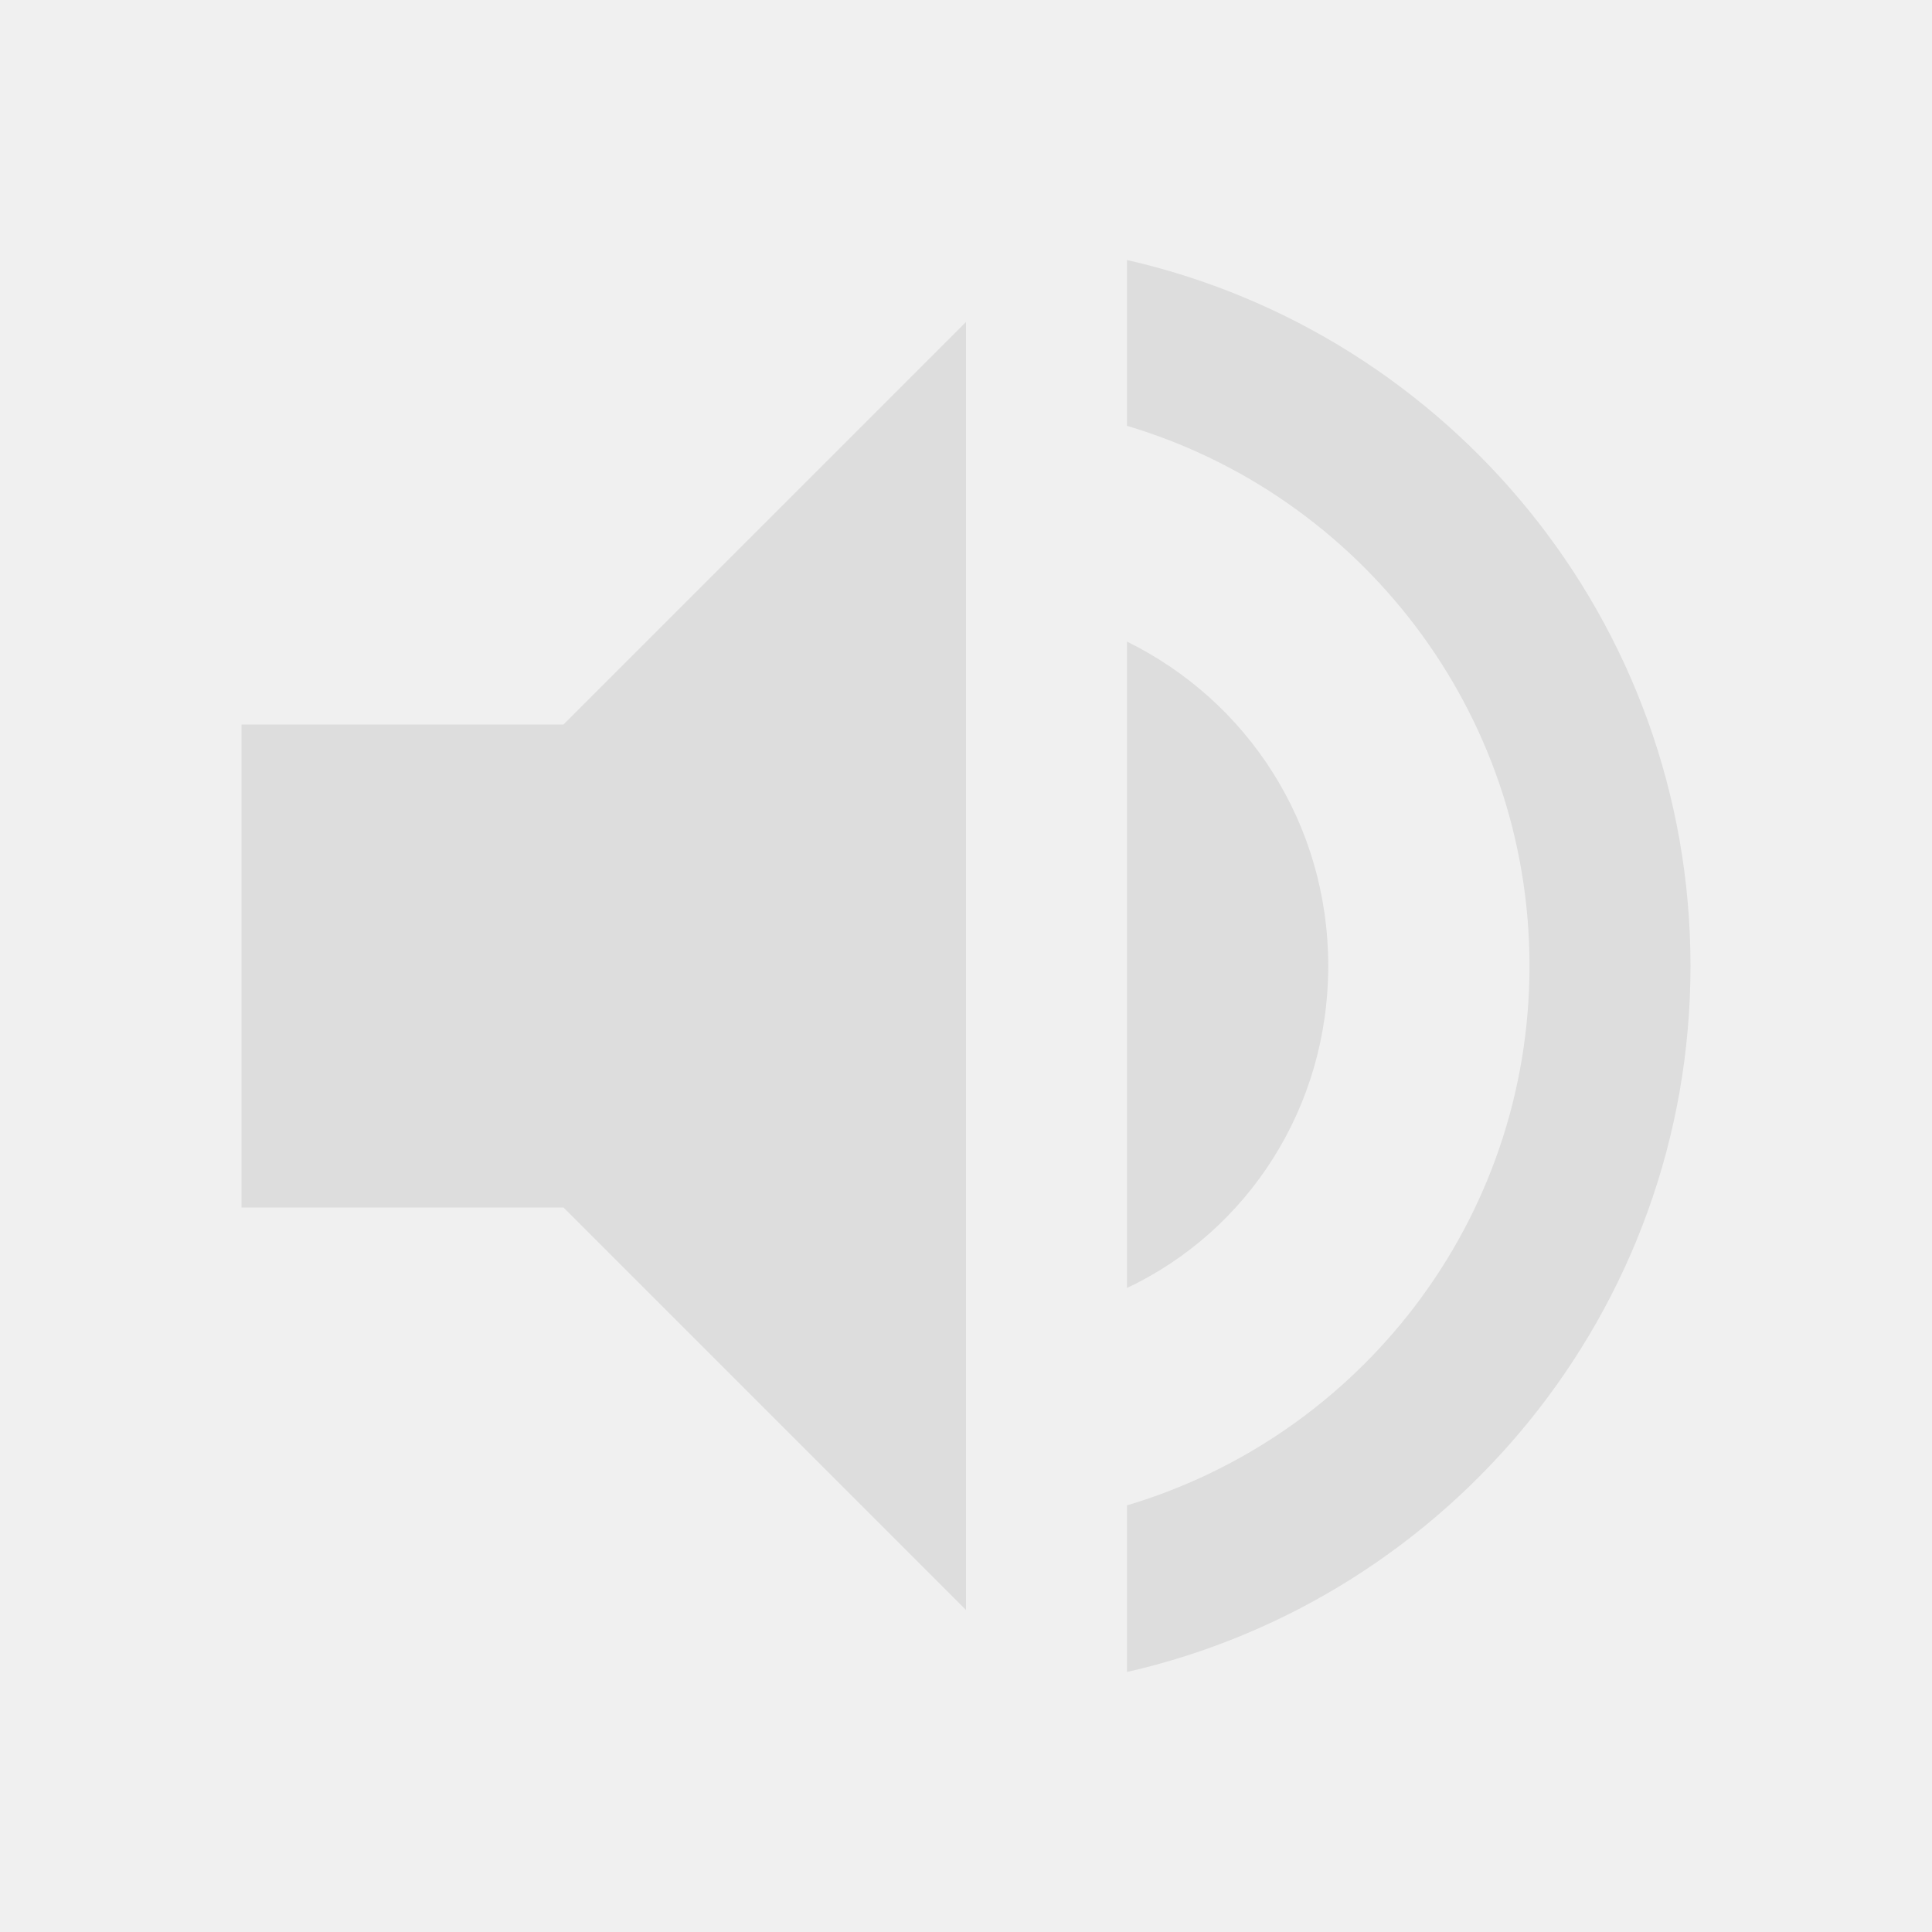
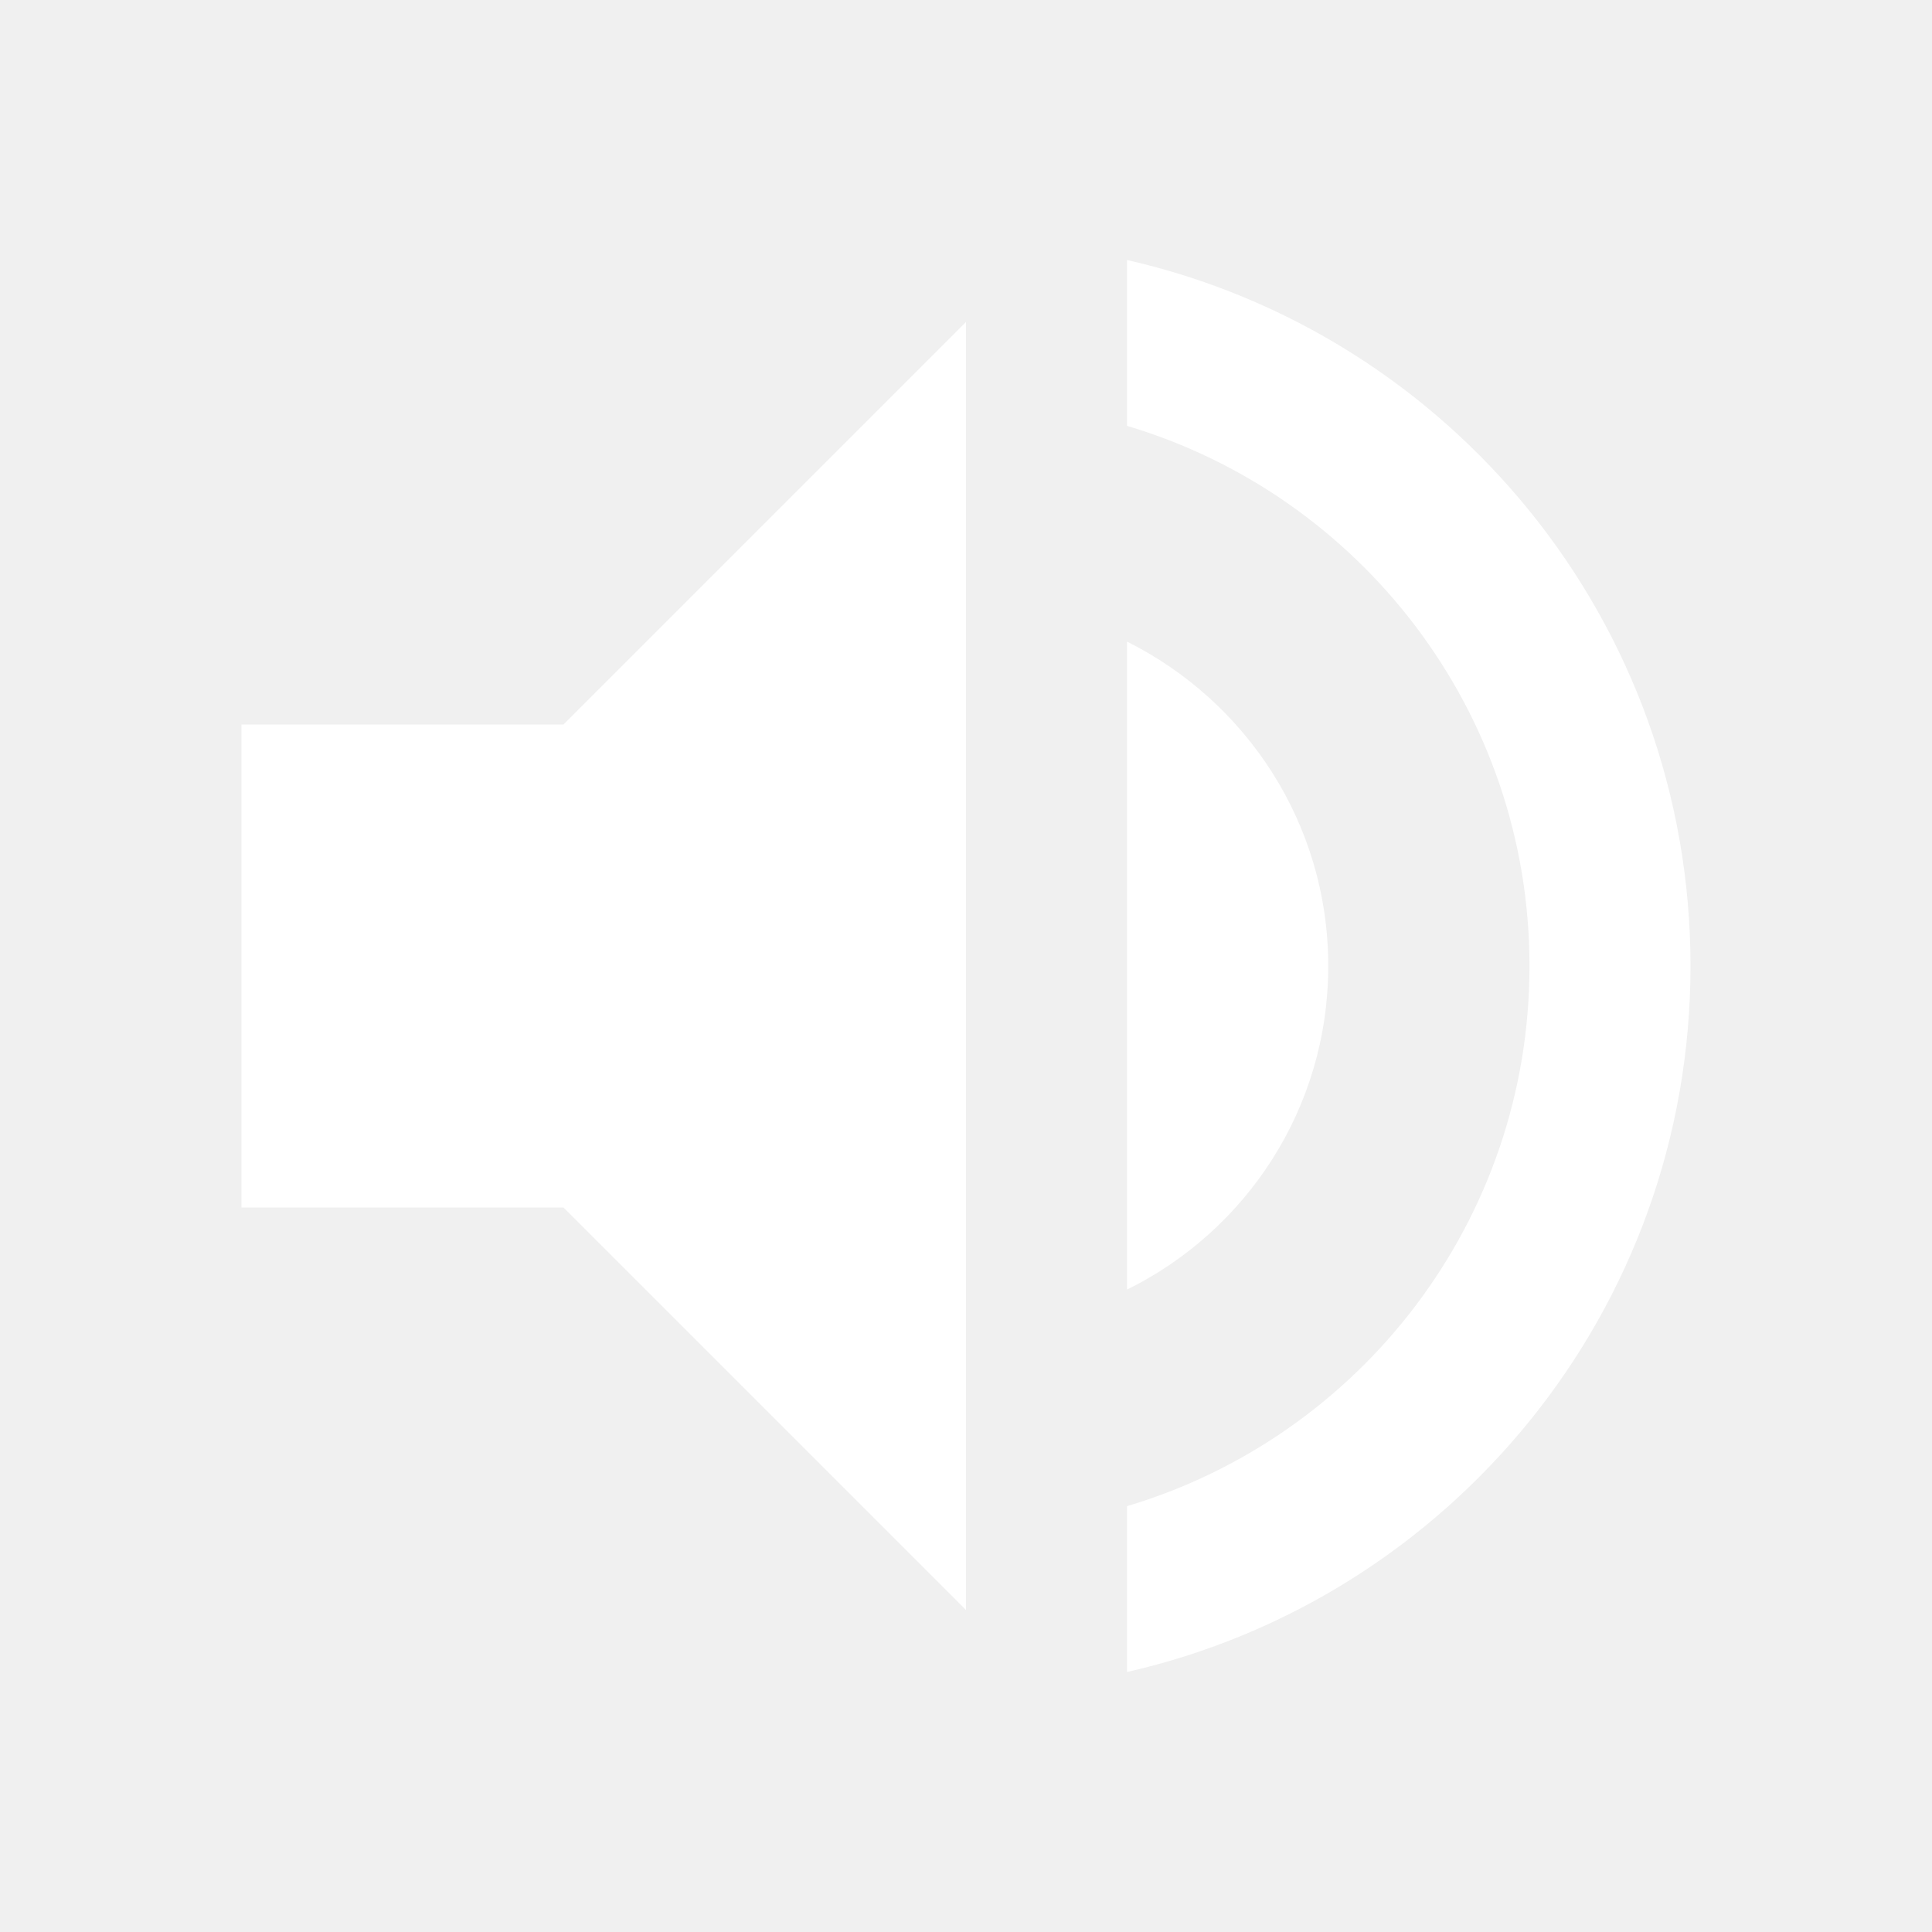
- <svg xmlns="http://www.w3.org/2000/svg" viewBox="0 0 24 24">
-   <path fill="#dddddd" d="M14,3.23V5.29C16.89,6.15 19,8.83 19,12C19,15.17 16.89,17.84 14,18.7V20.77C18,19.86 21,16.28 21,12C21,7.72 18,4.14 14,3.23M16.5,12C16.5,10.23 15.5,8.71 14,7.97V16C15.5,15.29 16.5,13.76 16.5,12M3,9V15H7L12,20V4L7,9H3Z" />
+ <svg xmlns="http://www.w3.org/2000/svg" height="24px" viewBox="0 0 24 24" width="24px" fill="#FFFFFF">
+   <path d="M0 0h24v24H0z" fill="none" />
+   <path d="M3 9v6h4l5 5V4L7 9H3zm13.5 3c0-1.77-1.02-3.29-2.5-4.03v8.05c1.48-.73 2.5-2.25 2.5-4.02zM14 3.23v2.06c2.89.86 5 3.54 5 6.71s-2.11 5.85-5 6.71v2.06c4.01-.91 7-4.49 7-8.77s-2.99-7.86-7-8.77z" />
</svg>
